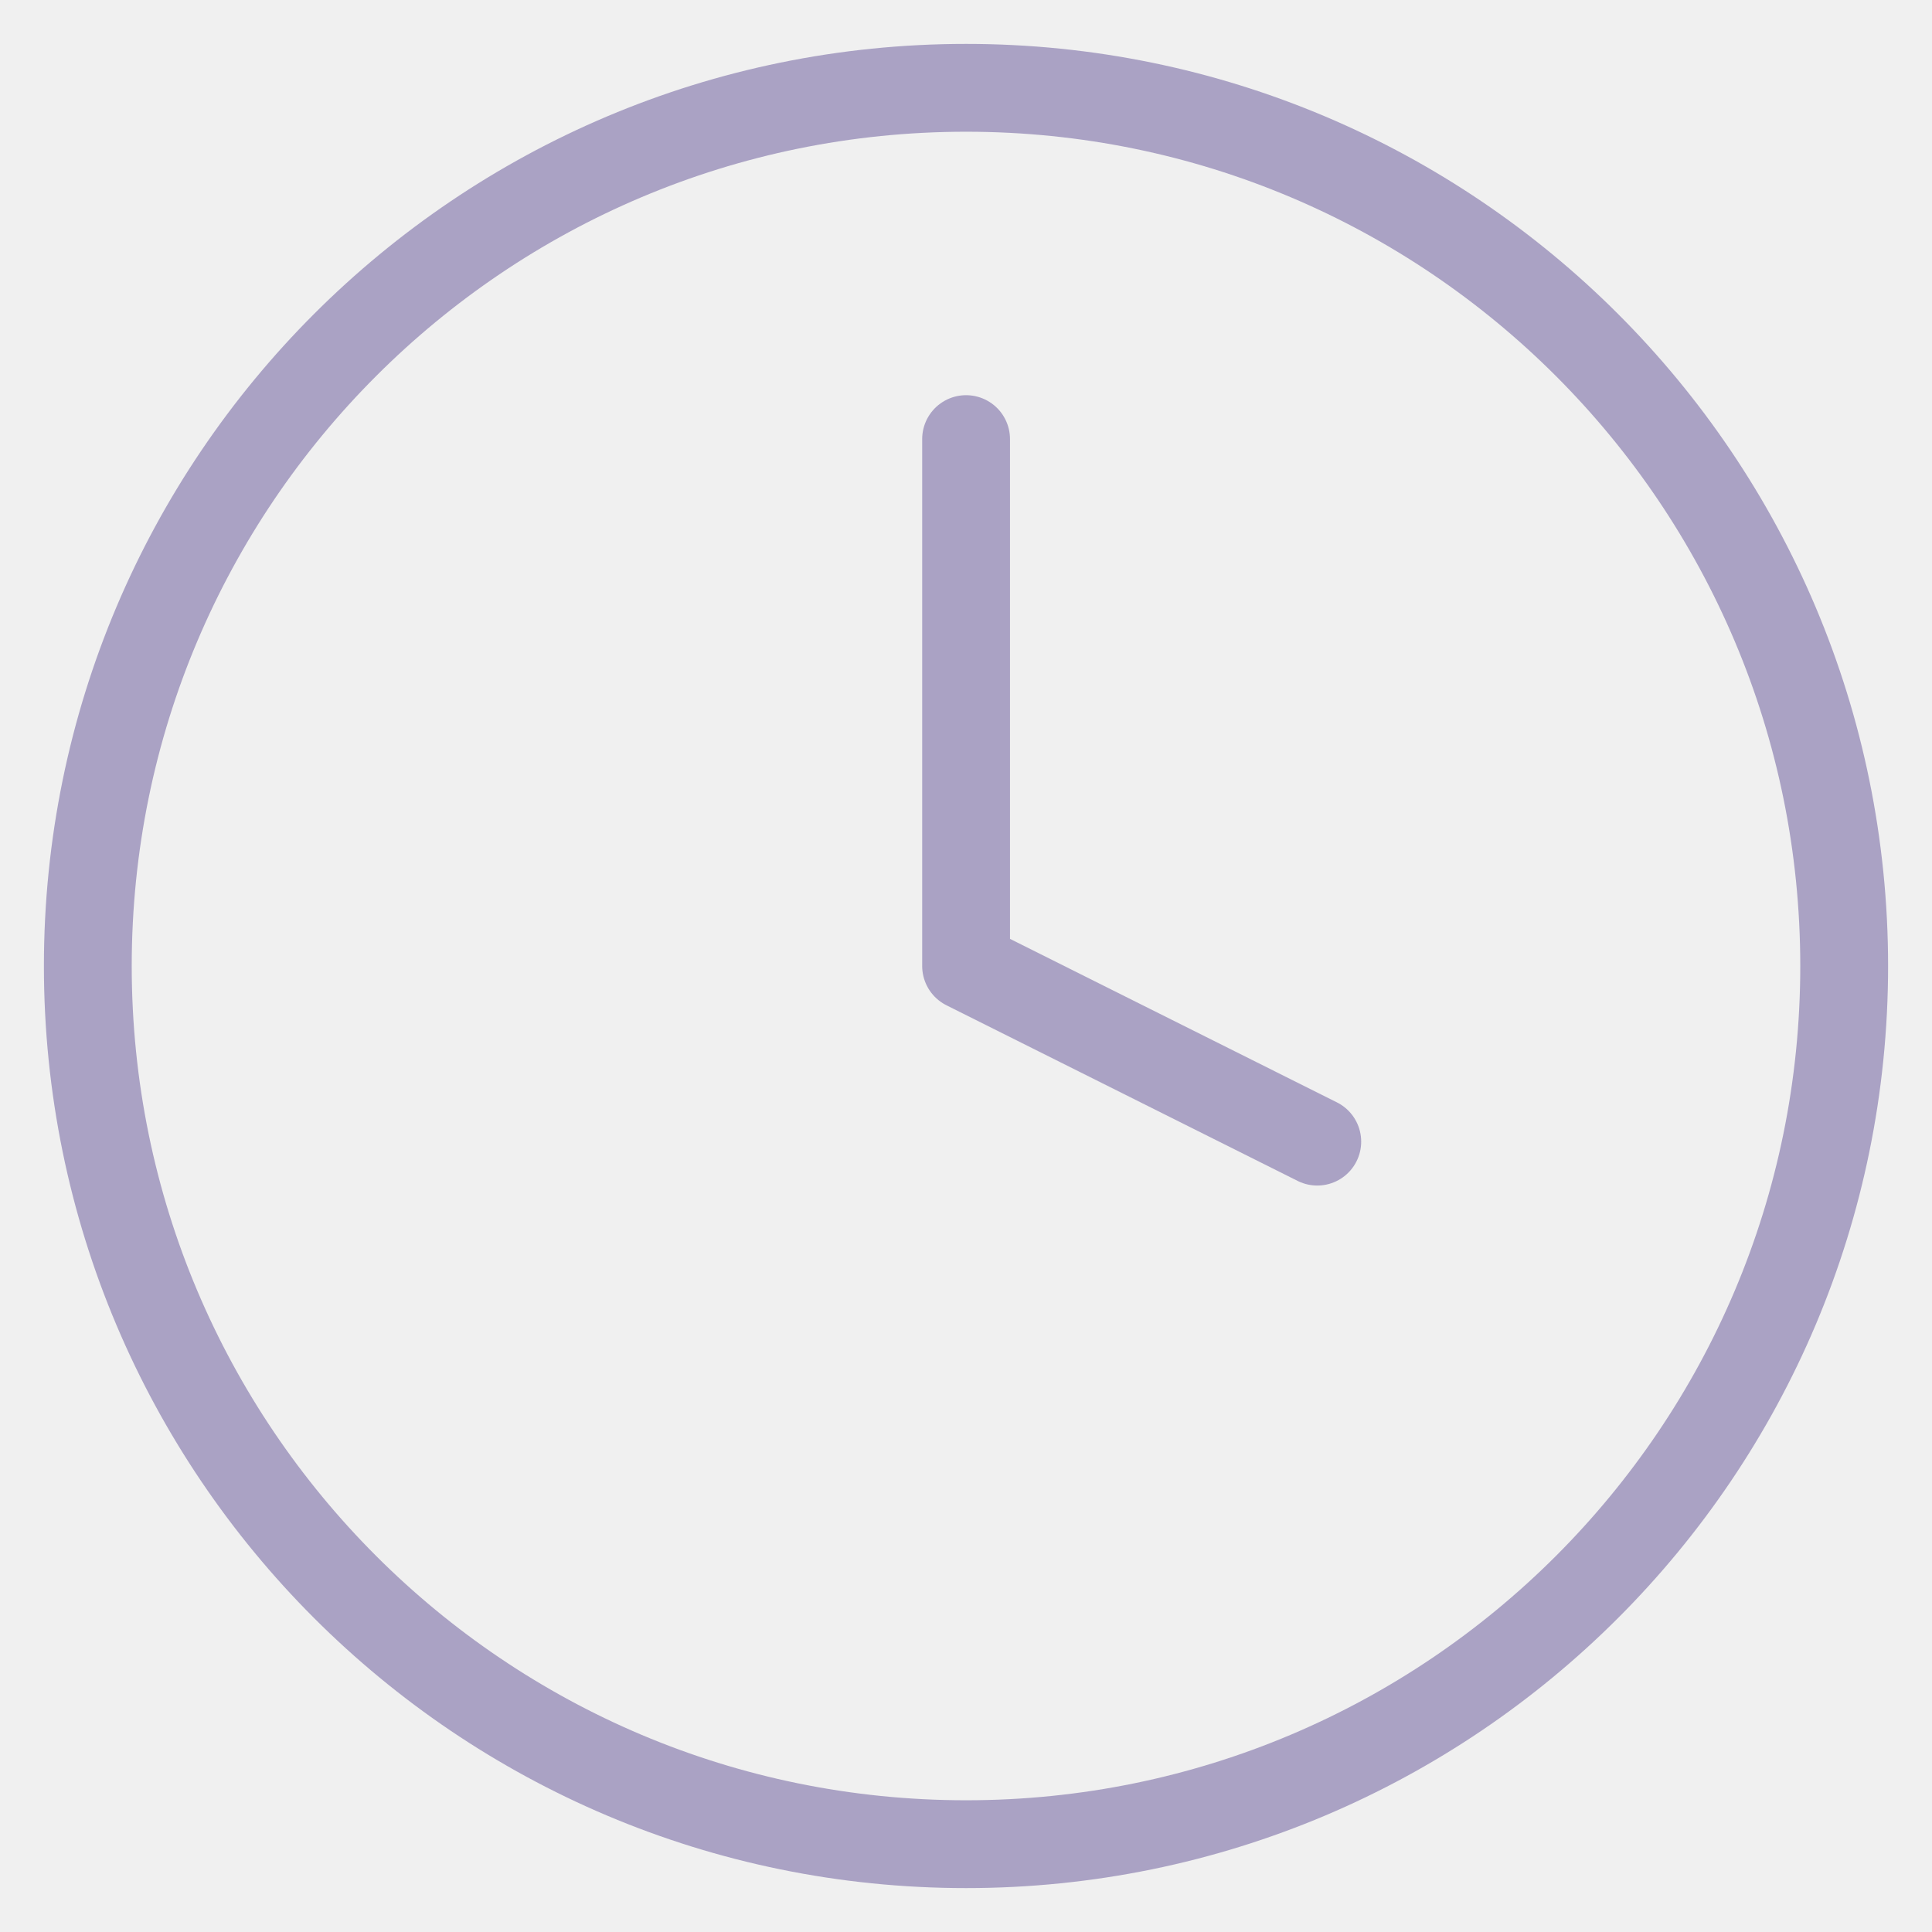
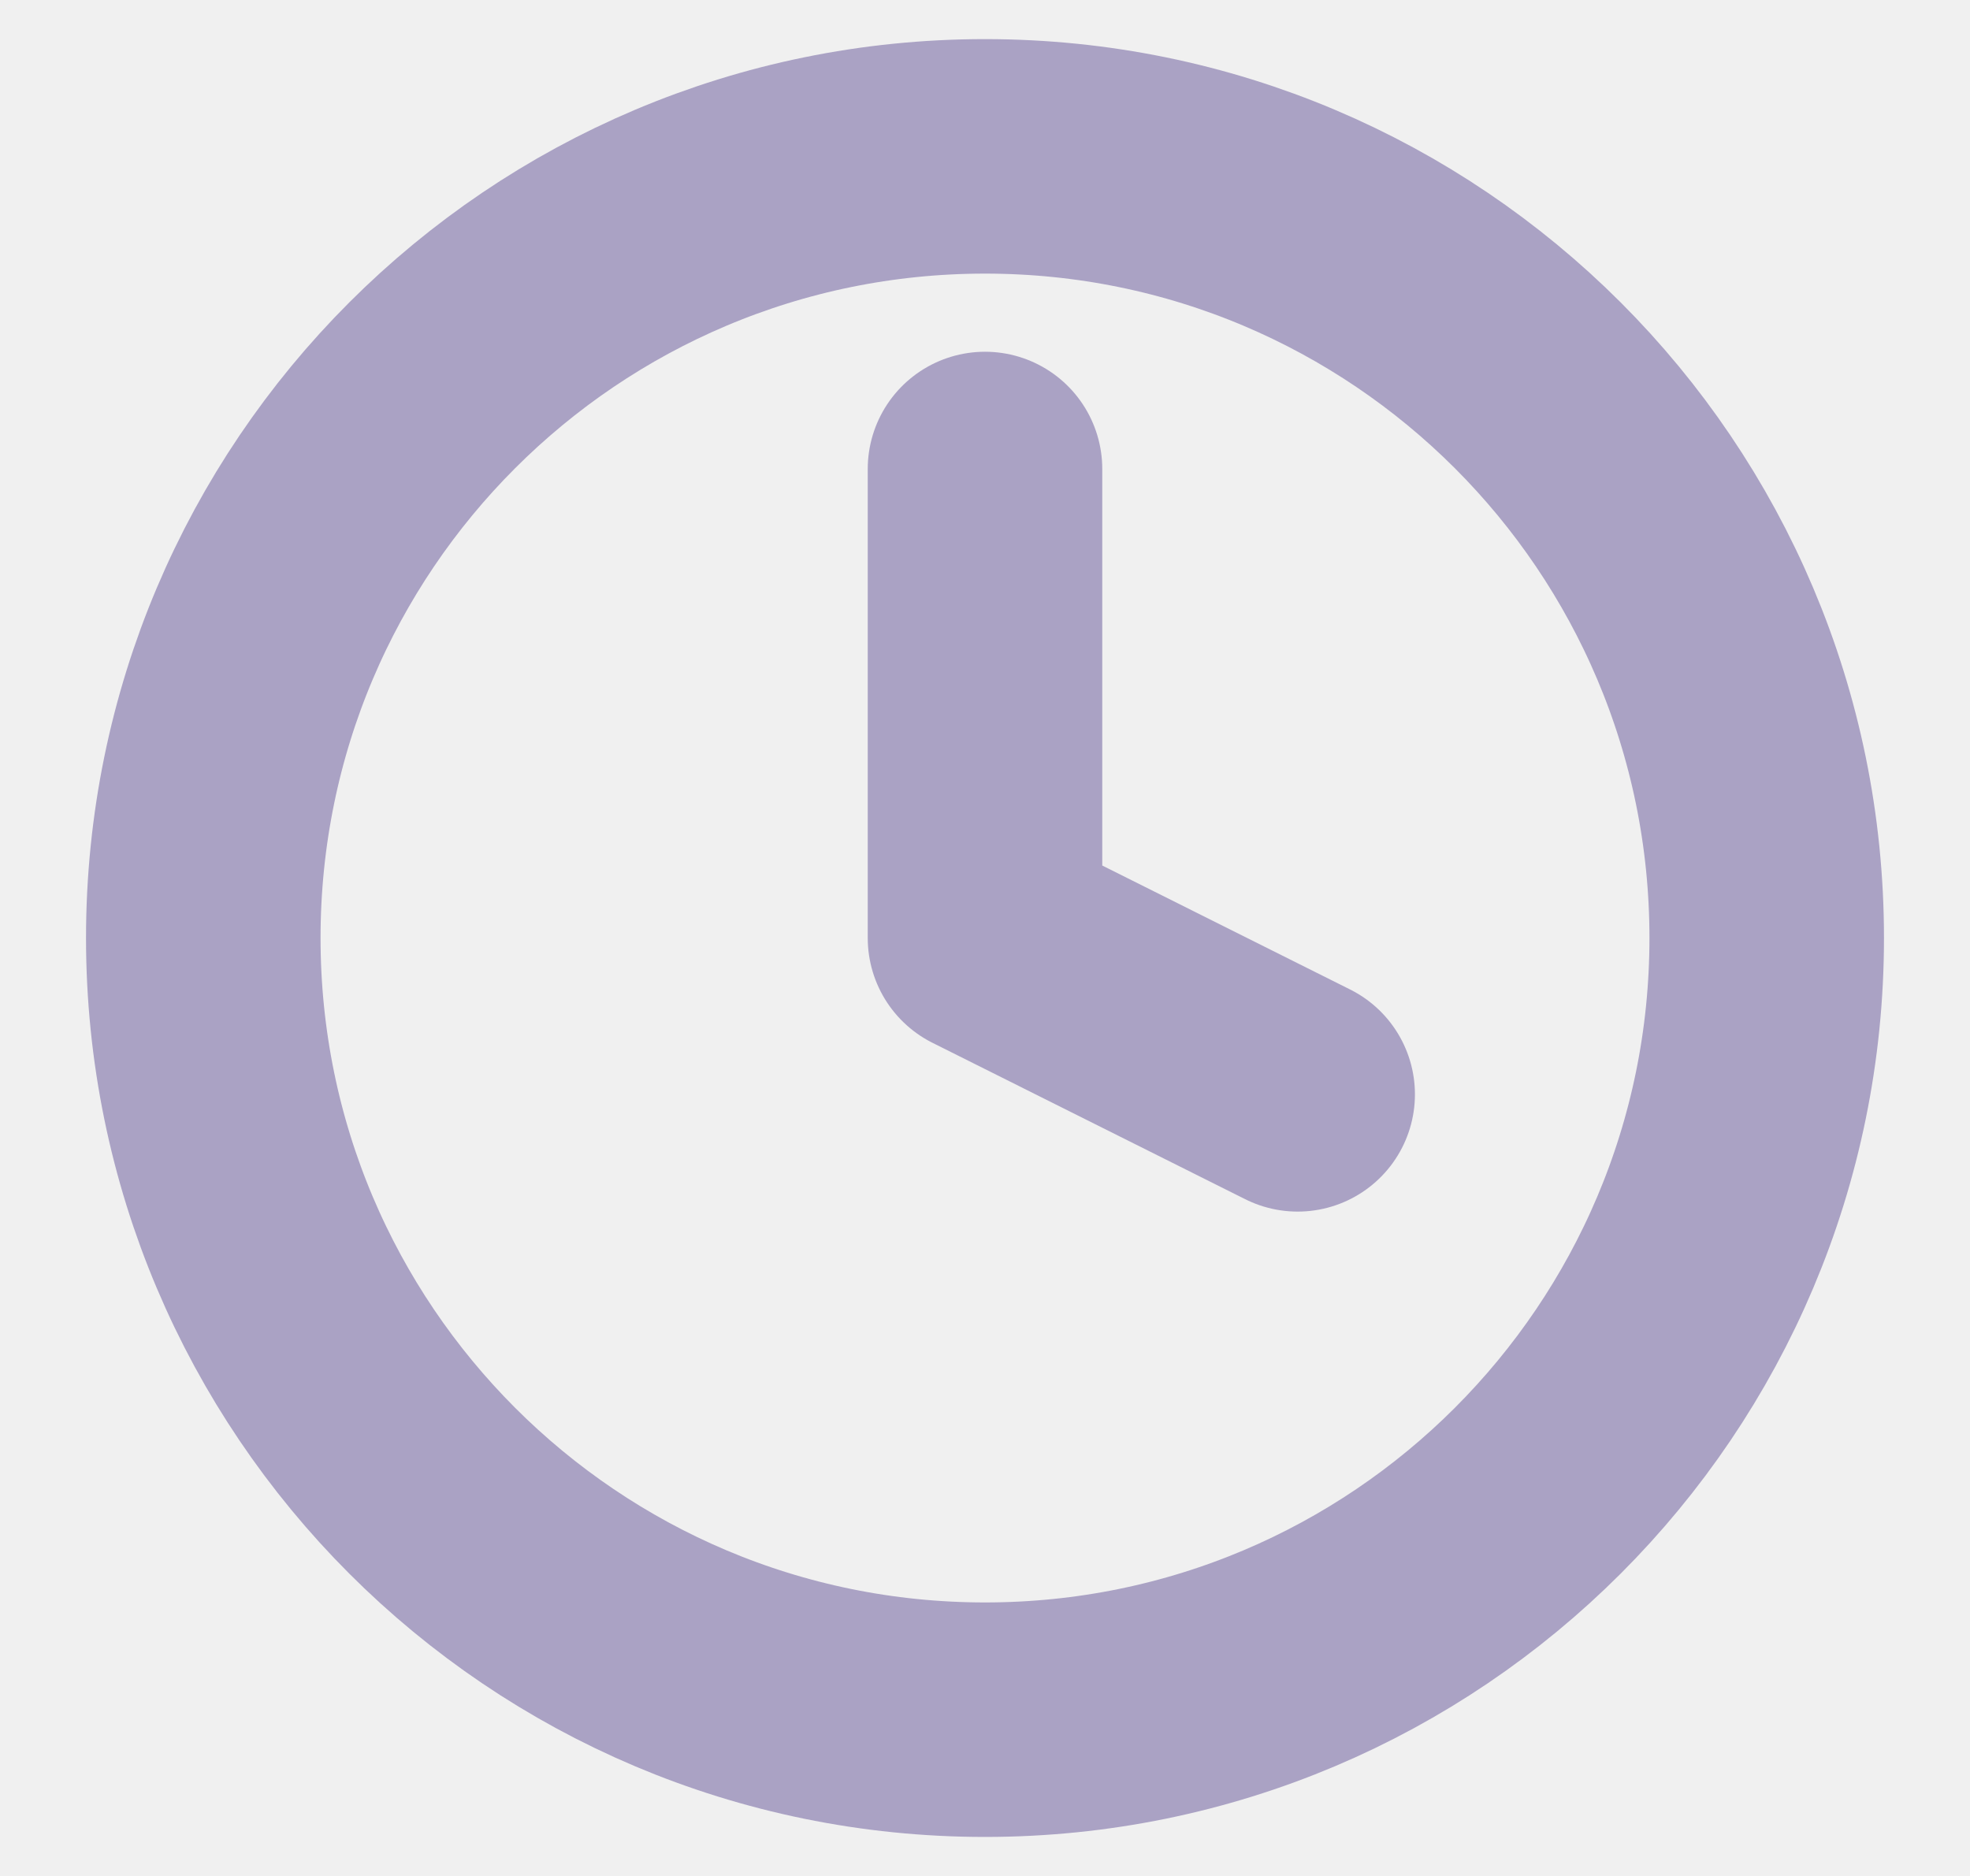
- <svg xmlns="http://www.w3.org/2000/svg" width="22" height="22" viewBox="0 0 22 22" fill="none">
-   <path d="M11.001 5V11L15 13M21 11C21 16.523 16.524 21 11.001 21C5.478 21 1 16.523 1 11C1 5.477 5.478 1 11.001 1C16.524 1 21 5.477 21 11Z" stroke="#AAA2C4" stroke-linecap="round" stroke-linejoin="round" />
+ <svg xmlns="http://www.w3.org/2000/svg" width="21" height="20" viewBox="0 0 21 20" fill="none">
+   <mask id="mask0_370_75" style="mask-type:luminance" maskUnits="userSpaceOnUse" x="0" y="0" width="21" height="20">
+     <path d="M20.5 0H0.5V20H20.5V0Z" fill="white" />
+   </mask>
+   <g mask="url(#mask0_370_75)">
+     <path d="M10.5 5V10L13.833 11.667M18.833 10C18.833 14.603 15.102 18.334 10.5 18.334C5.897 18.334 2.167 14.603 2.167 10C2.167 5.398 5.897 1.667 10.5 1.667C15.102 1.667 18.833 5.398 18.833 10Z" stroke="#AAA2C4" stroke-width="2.5" stroke-linecap="round" stroke-linejoin="round" />
+   </g>
</svg>
